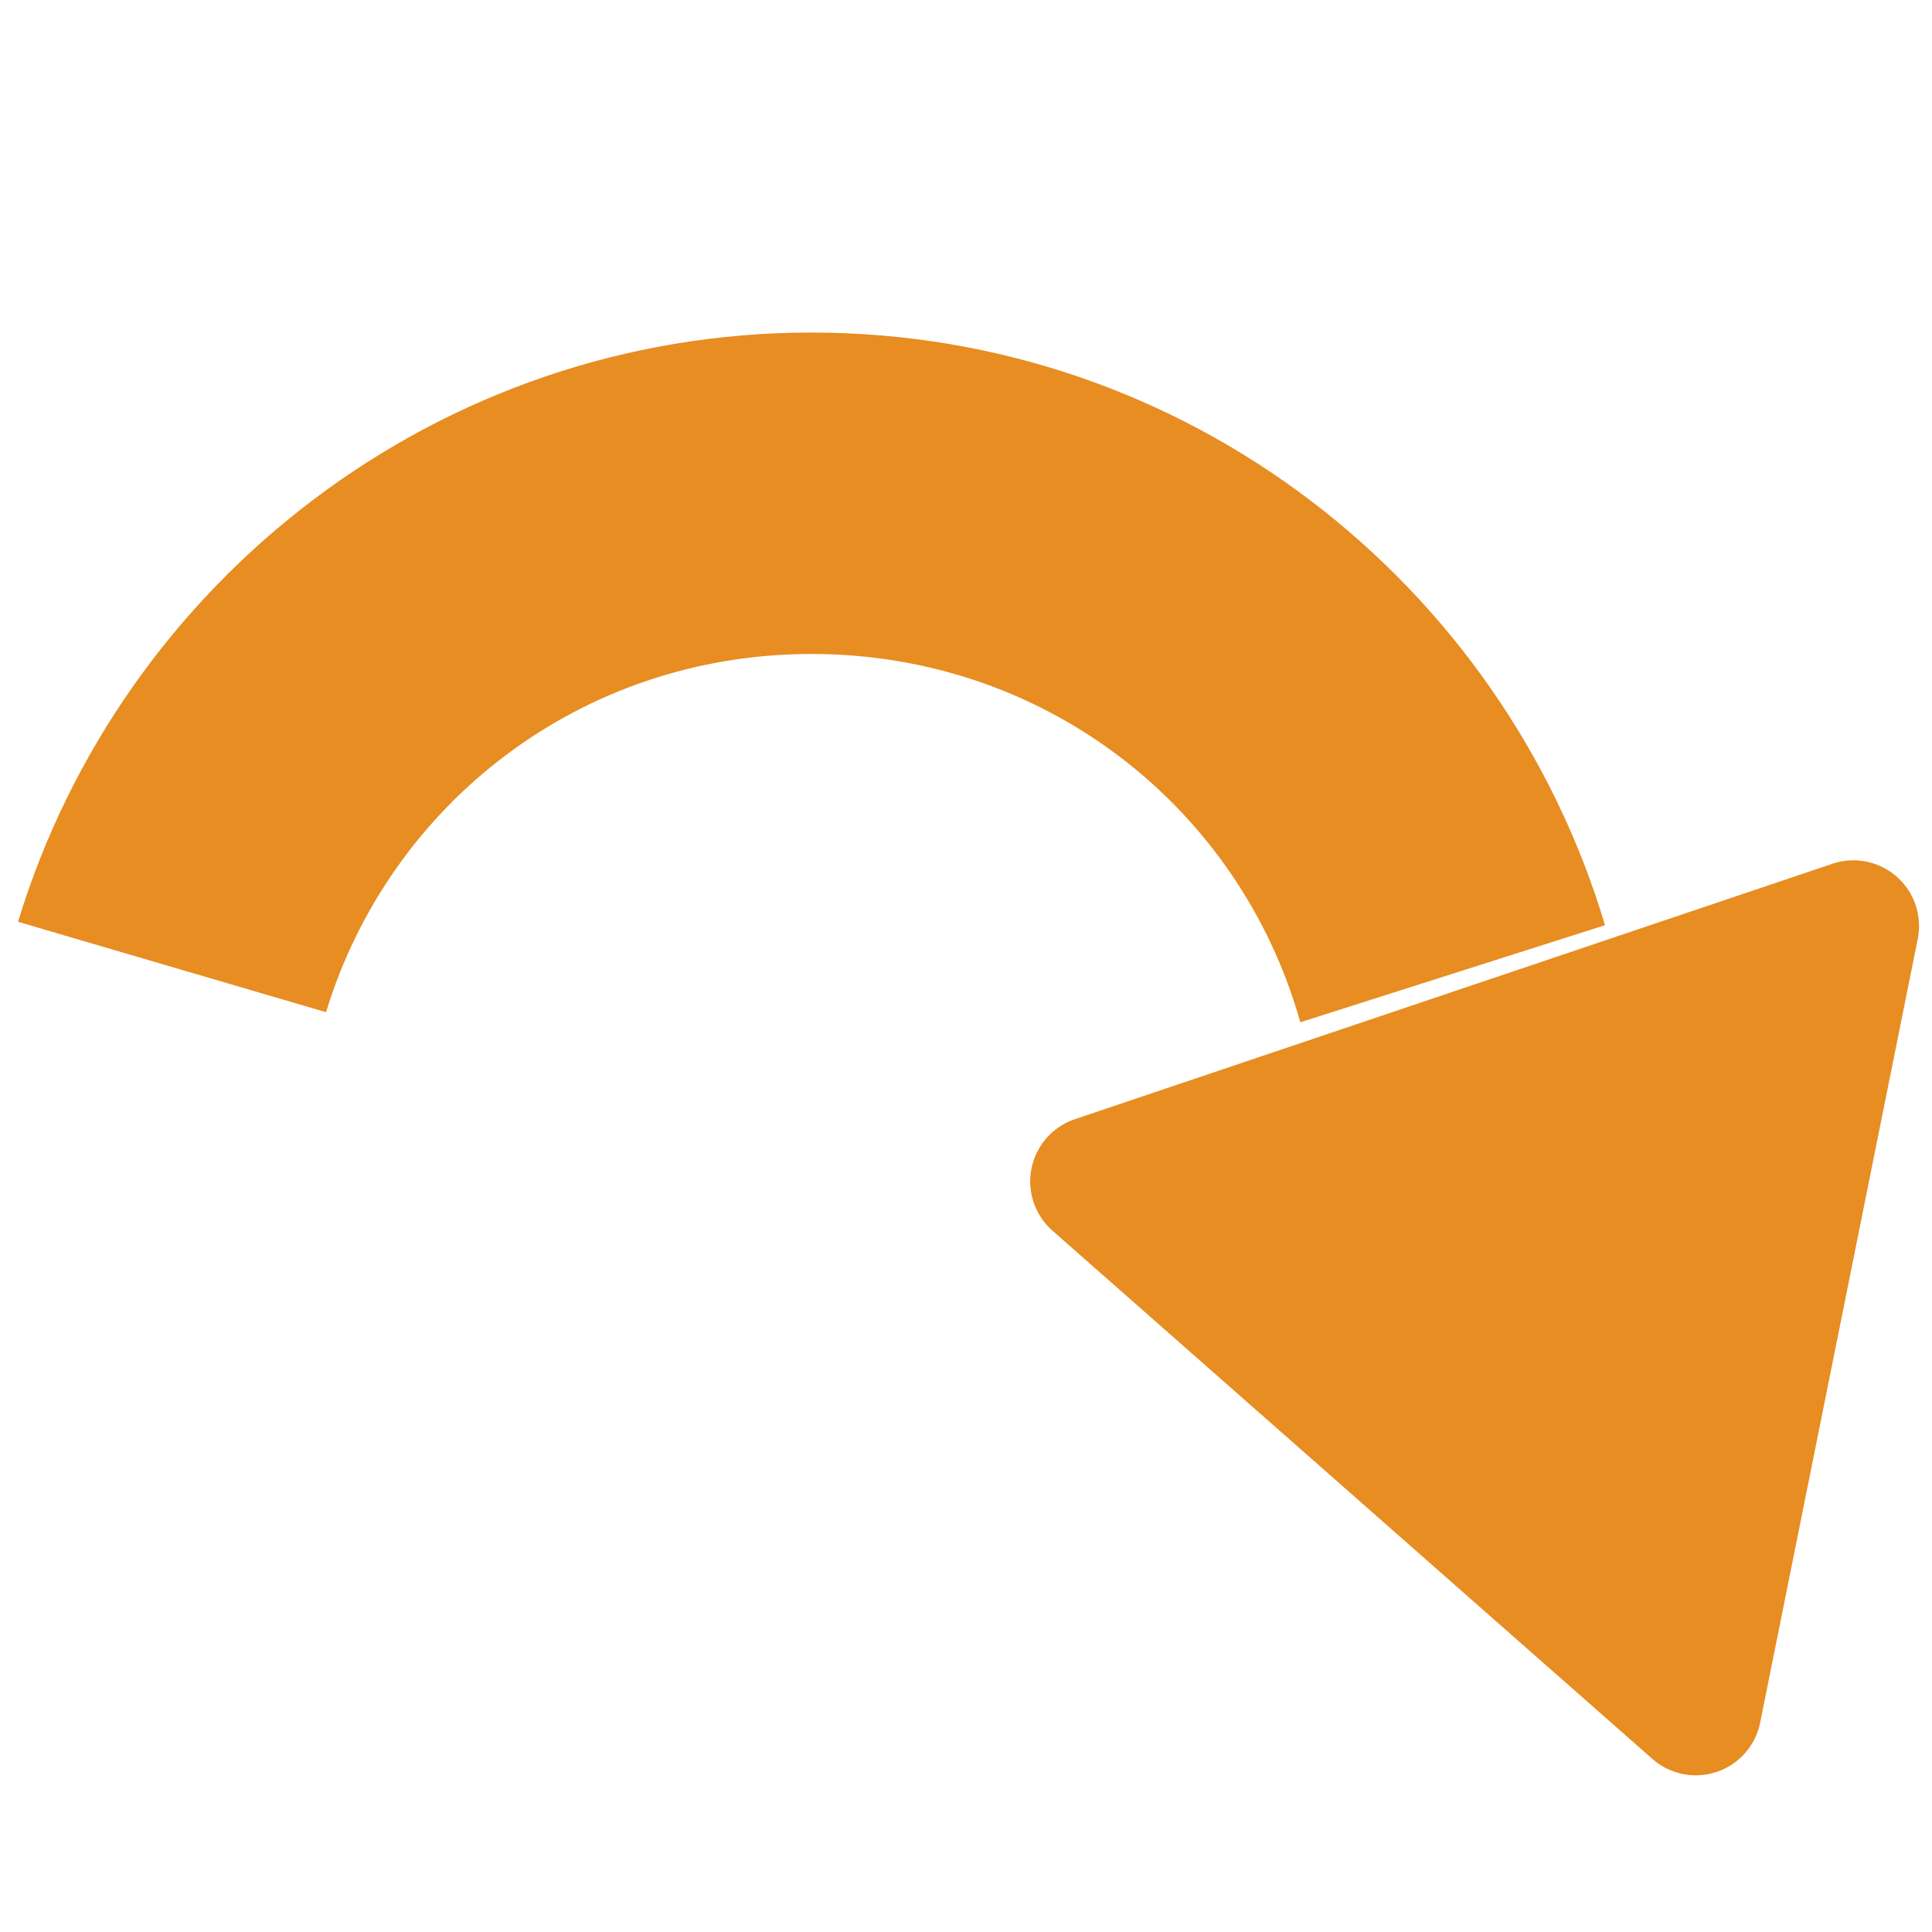
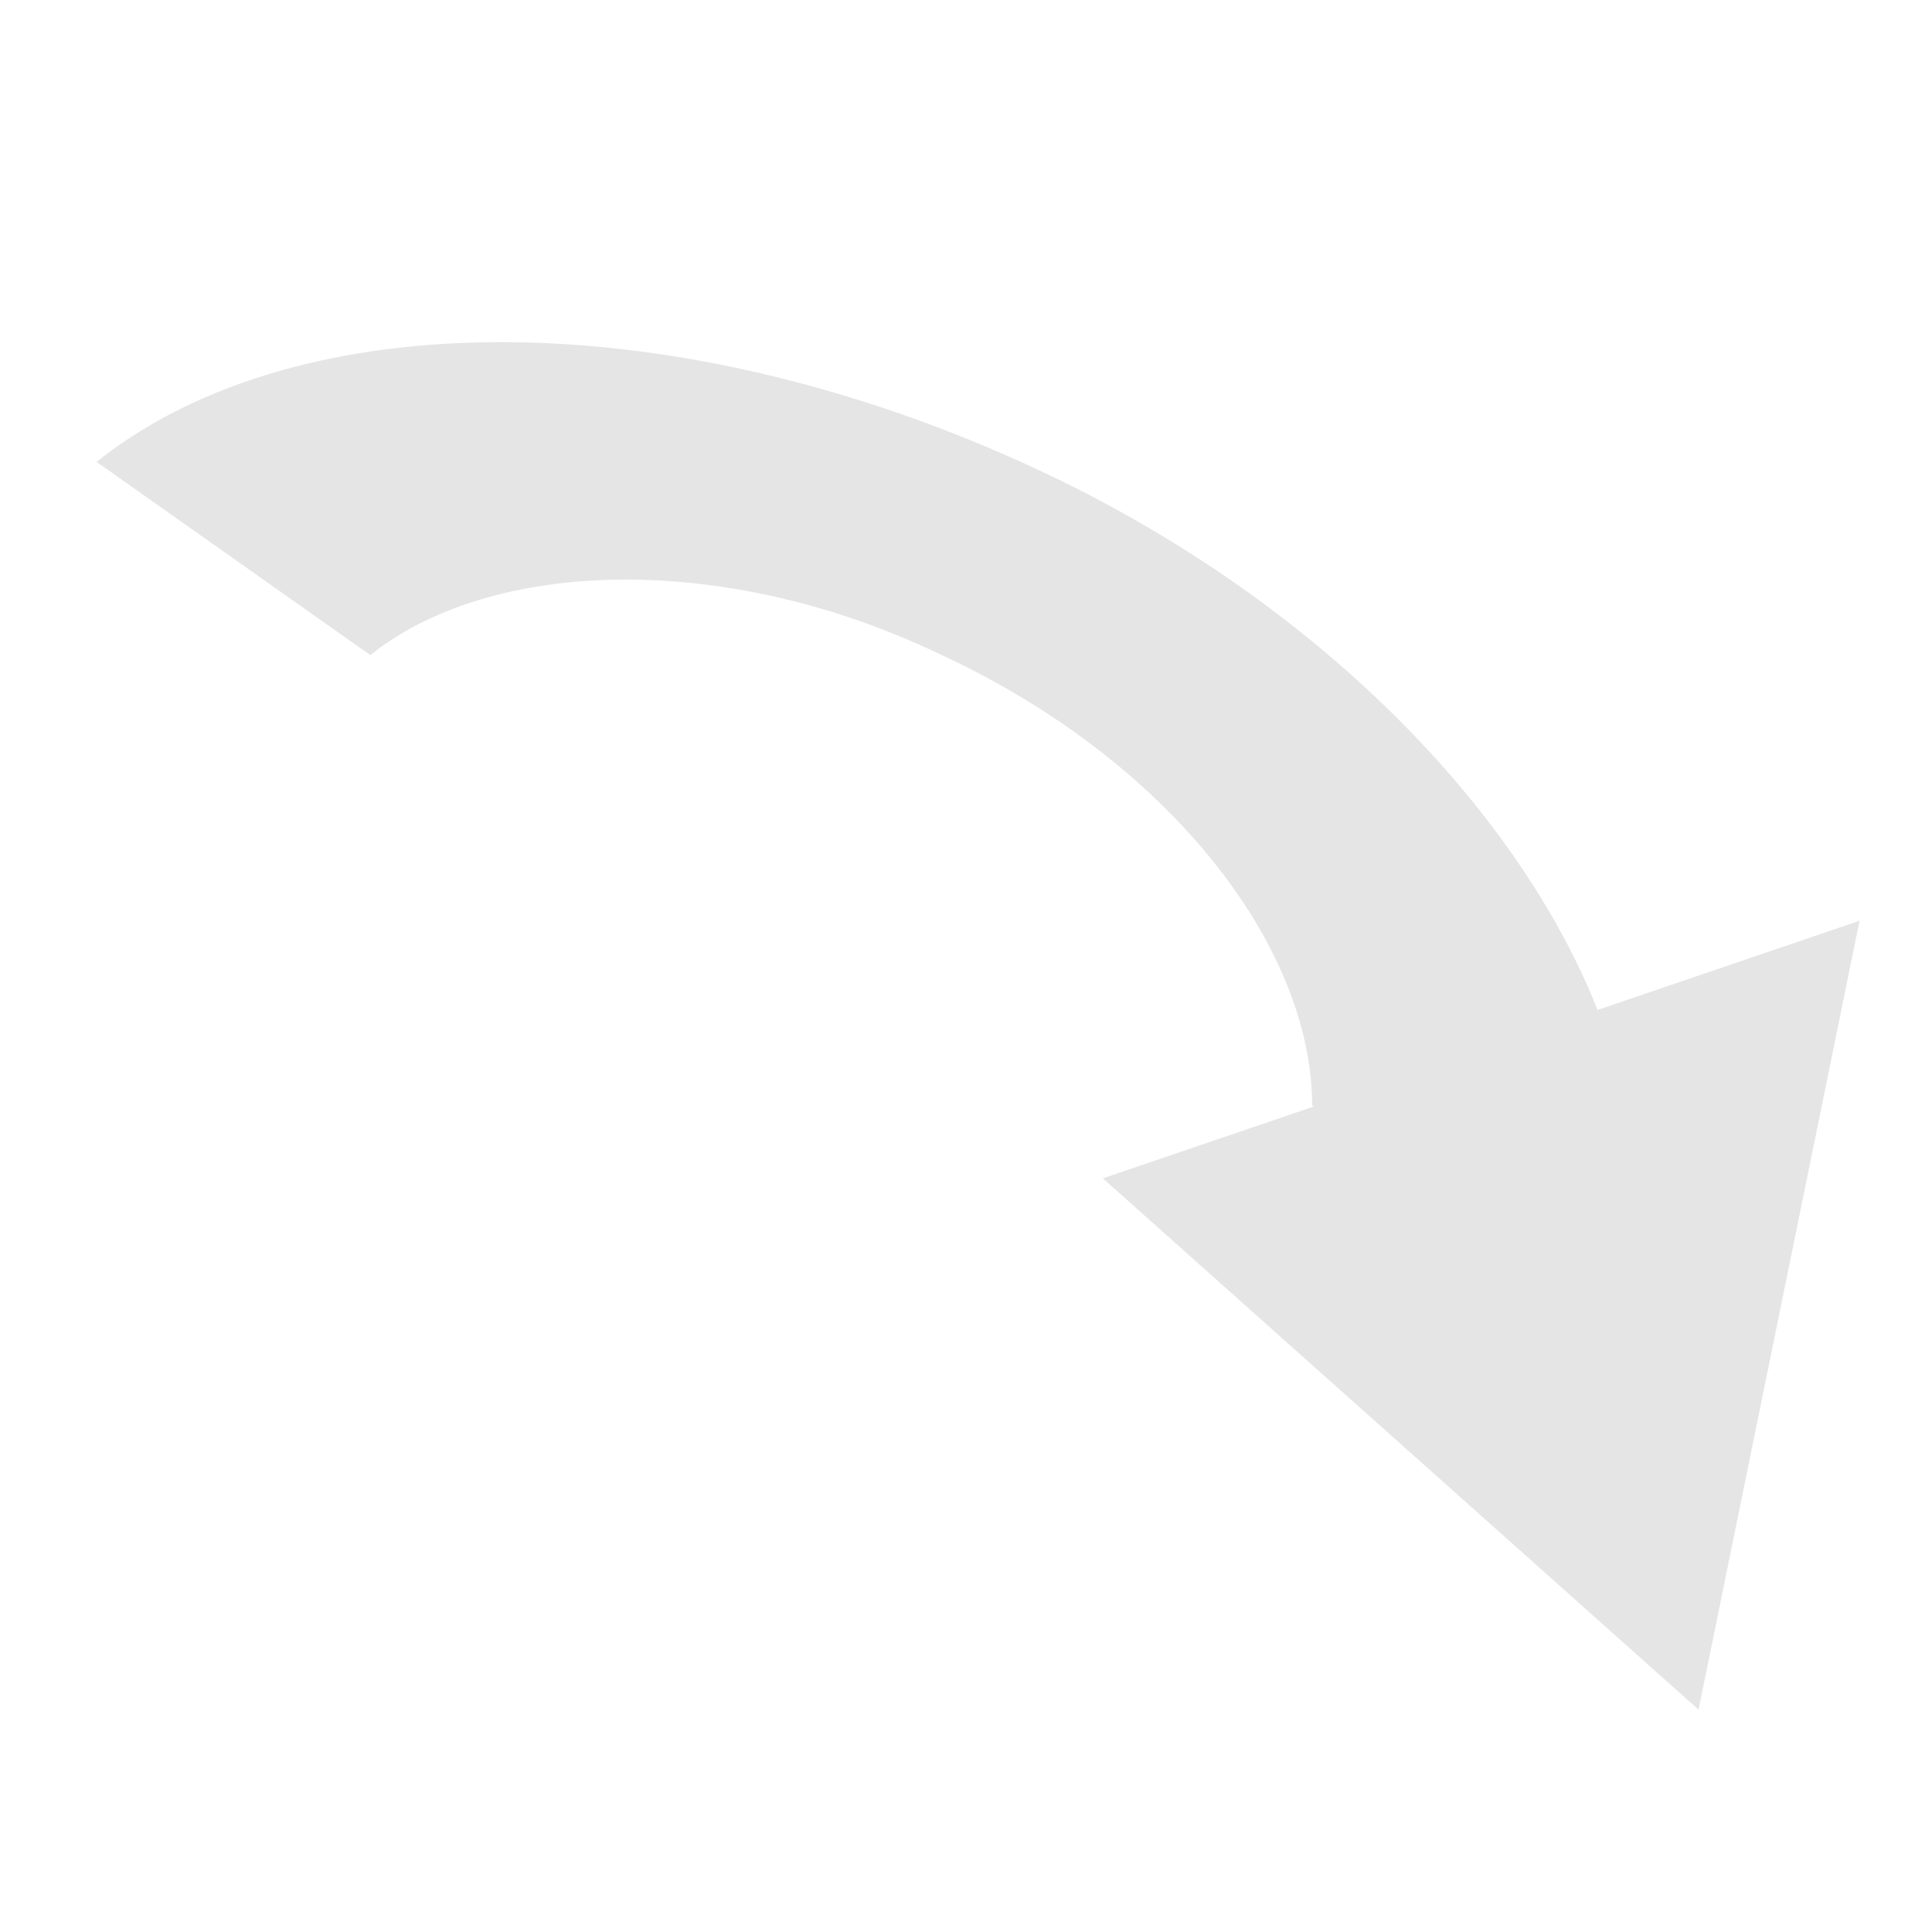
- <svg xmlns="http://www.w3.org/2000/svg" width="24" height="24" id="svg4744" version="1.1">
-   <defs id="defs4746">
-     <linearGradient id="linearGradient4964">
-       <stop style="stop-color:#ffffff;stop-opacity:1;" offset="0" id="stop4966" />
-       <stop style="stop-color:#000000;stop-opacity:1;" offset="1" id="stop4968" />
-     </linearGradient>
-   </defs>
+ <svg xmlns="http://www.w3.org/2000/svg" version="1.1" id="svg4744" x="0px" y="0px" viewBox="0 0 24 24" style="enable-background:new 0 0 24 24;" xml:space="preserve">
+   <style type="text/css">
+ 	.st0{fill:none;}
+ 	.st1{fill:#E5E5E5;}
+ </style>
  <g id="layer1" transform="translate(0,-1028.362)">
-     <g id="g4242-2" transform="matrix(1.350455,0,0,1.350455,-35.31869,569.3091)" style="fill:none;stroke:#b3b3b3;stroke-opacity:1" />
-     <rect style="fill:none;stroke:none" id="rect2996-9-4-7-2" width="23.04" height="23.04" x="-23.52" y="1028.842" ry="3.727" transform="scale(-1,1)" />
-     <path style="font-size:medium;font-style:normal;font-variant:normal;font-weight:normal;font-stretch:normal;text-indent:0;text-align:start;text-decoration:none;line-height:normal;letter-spacing:normal;word-spacing:normal;text-transform:none;direction:ltr;block-progression:tb;writing-mode:lr-tb;text-anchor:start;baseline-shift:baseline;color:#000000;fill:#e78d22;fill-opacity:1;stroke:none;stroke-width:3;marker:none;visibility:visible;display:inline;overflow:visible;enable-background:accumulate;font-family:Sans;-inkscape-font-specification:Sans" d="m 10.081,1032.493 c 4.654,0 8.585,3.107 9.857,7.362 l -3.785,1.206 c -0.748,-2.658 -3.161,-4.575 -6.072,-4.575 -2.863,0 -5.241,1.86 -6.031,4.45 l -3.826,-1.123 c 1.287,-4.231 5.22,-7.32 9.857,-7.32 z" id="path3883-5-6-5-8-2-8" />
-     <path style="fill:#e78d22;fill-opacity:1;stroke:#e78d22;stroke-width:0.5;stroke-linecap:round;stroke-linejoin:round;stroke-miterlimit:4;stroke-opacity:1;stroke-dasharray:none;stroke-dashoffset:0" id="path3911-8-4-8-4-1" d="m -81.291,146.857 -1.522,0 -1.522,0 0.761,-1.318 0.761,-1.318 0.761,1.318 z" transform="matrix(3.091382,-1.042341,-1.042341,-3.091382,427.3998,1409.123)" />
+     <g id="g4242-2" transform="matrix(1.350455,0,0,1.350455,-35.31869,569.3091)">
+ 	</g>
+     <path id="rect2996-9-4-7-2" class="st0" d="   M23.6,1032.6v15.6c0,2.1-1.7,3.7-3.7,3.7H4.3c-2.1,0-3.7-1.7-3.7-3.7v-15.6c0-2.1,1.7-3.7,3.7-3.7h15.6   C21.9,1028.8,23.6,1030.5,23.6,1032.6z" />
+     <path id="path3883-5-6-5-8-2-8" class="st1" d="   M12.9,1034.2c-4.5-2.1-9.2-2.1-11.7-0.1l3.4,2.4c1.5-1.2,4.4-1.3,7.1,0c2.8,1.3,4.6,3.6,4.6,5.6l4,1   C20.3,1040.1,17.4,1036.3,12.9,1034.2L12.9,1034.2z" />
+     <path id="path3911-8-4-8-4-1" class="st1" d="   M22.1,1044.7l-1,4.9l-3.7-3.3l-3.7-3.3l4.7-1.6l4.7-1.6L22.1,1044.7z" />
  </g>
</svg>
